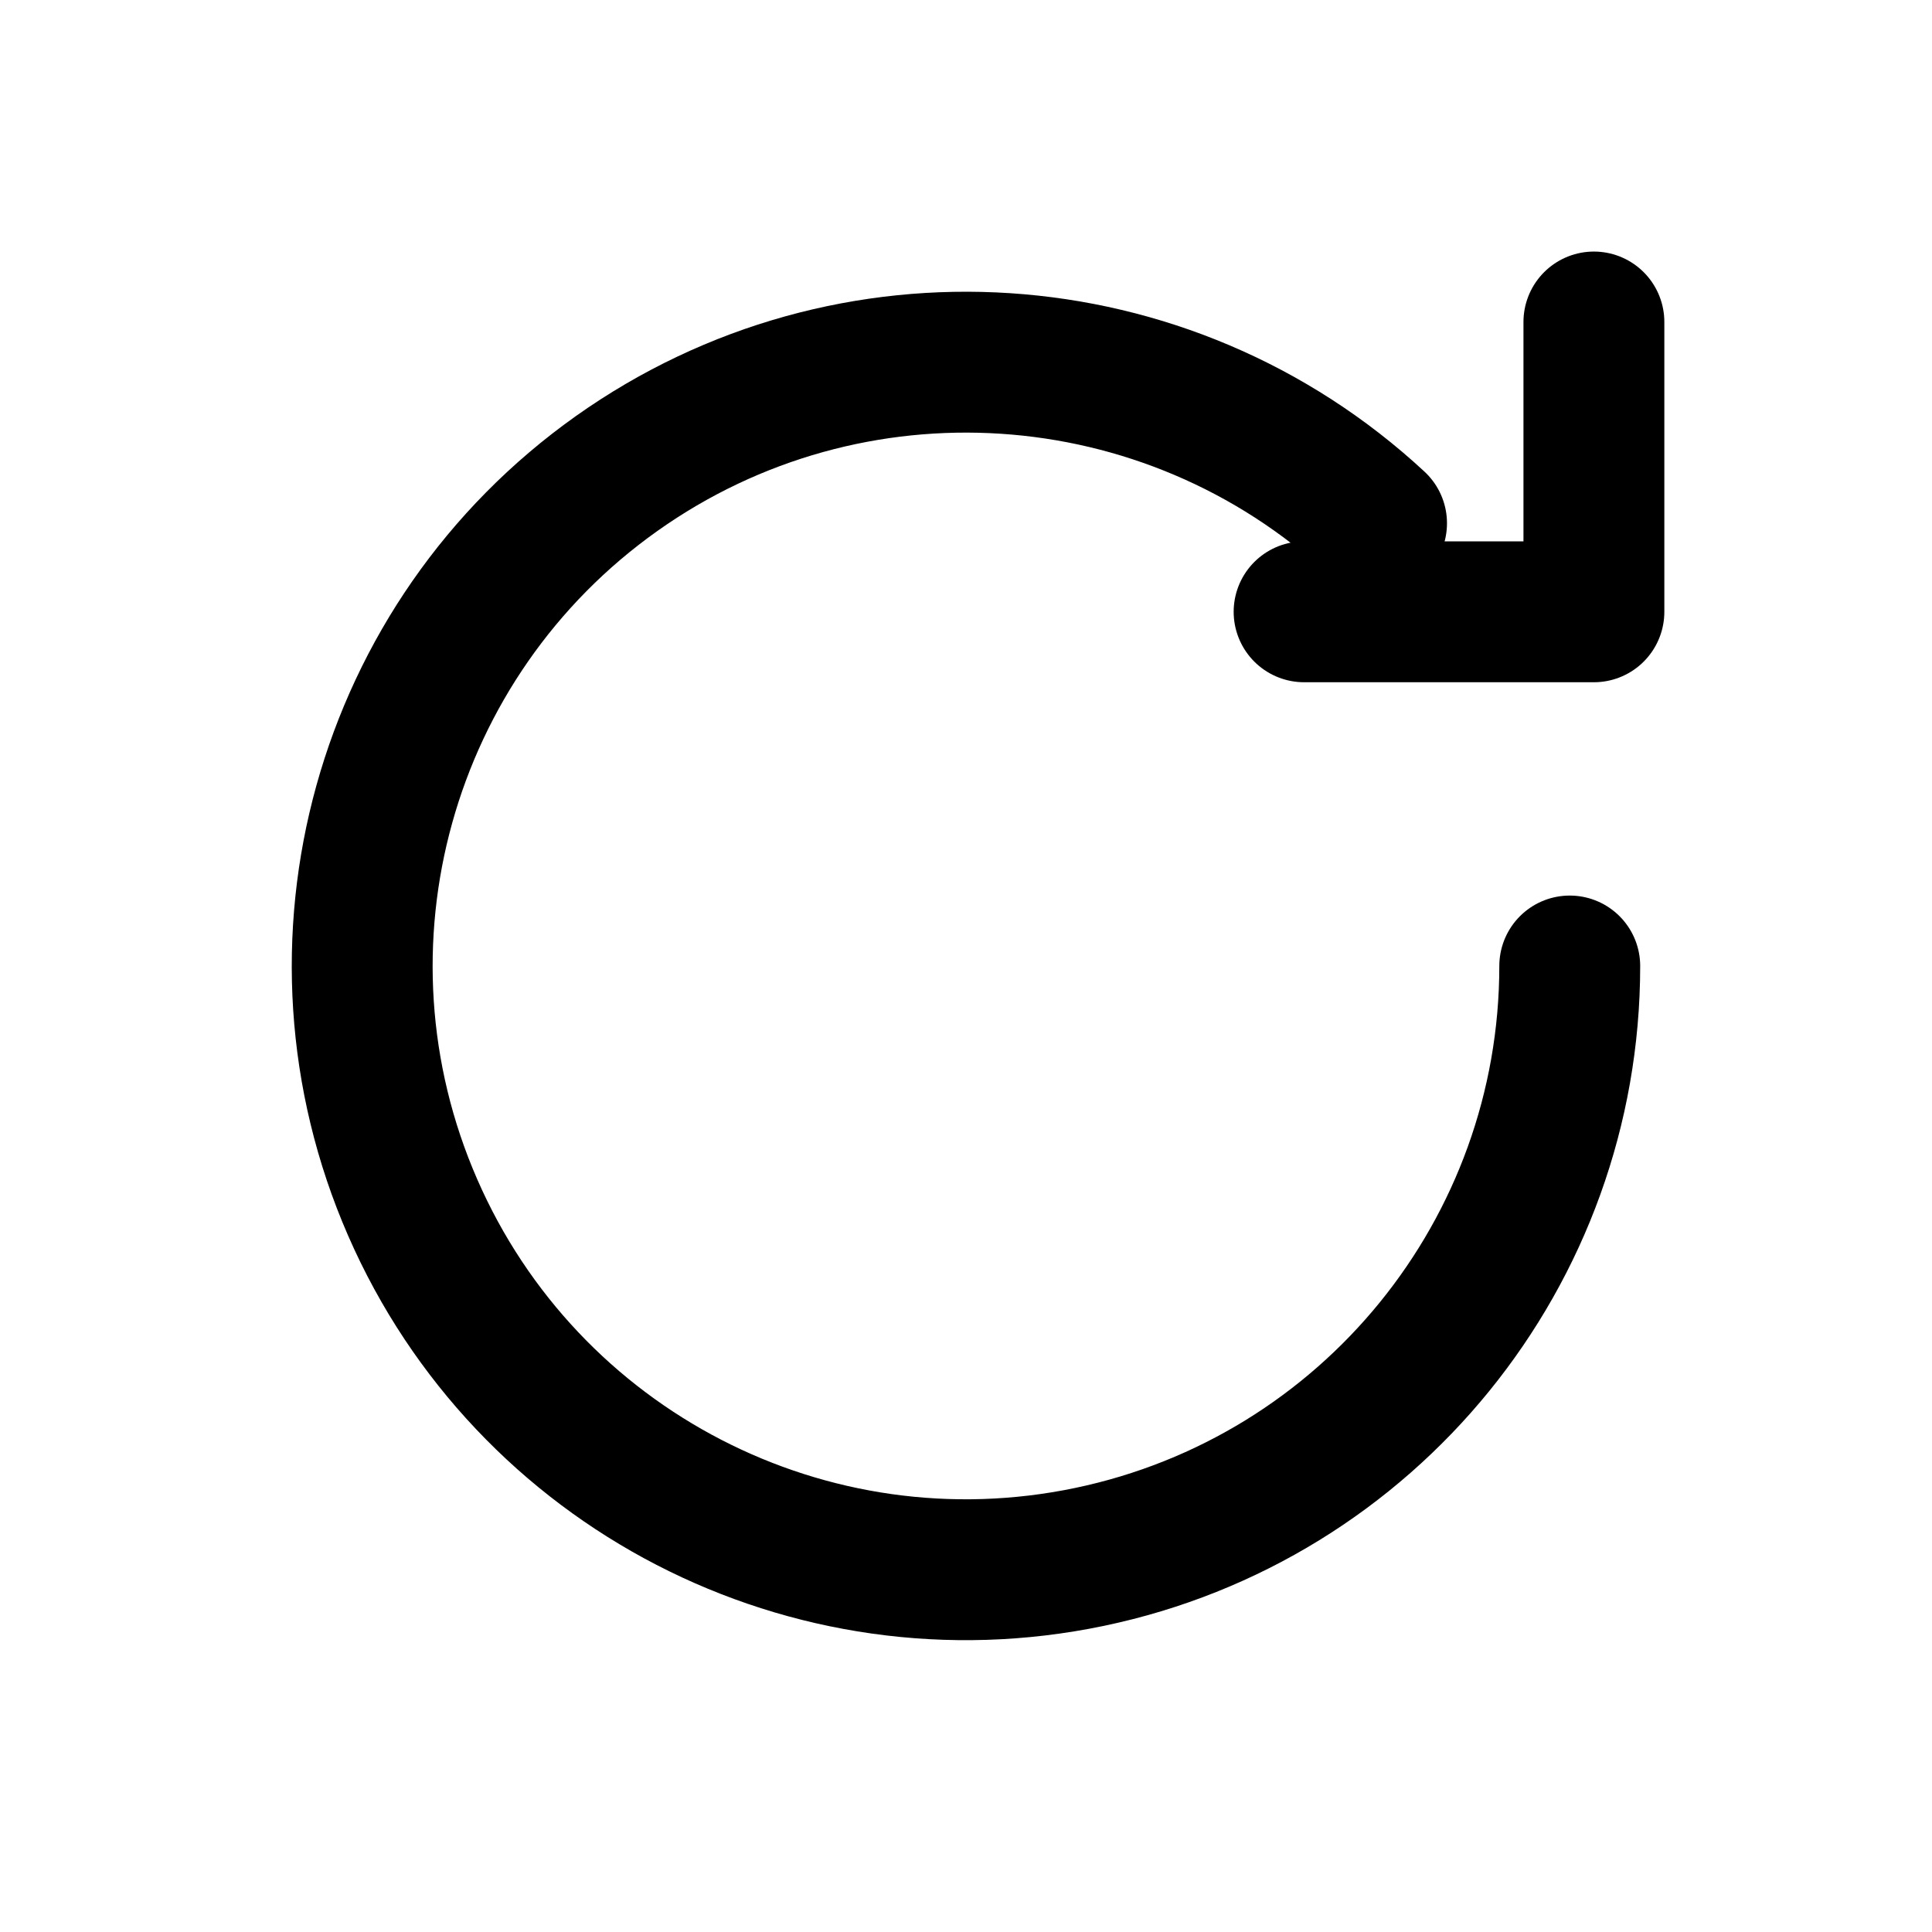
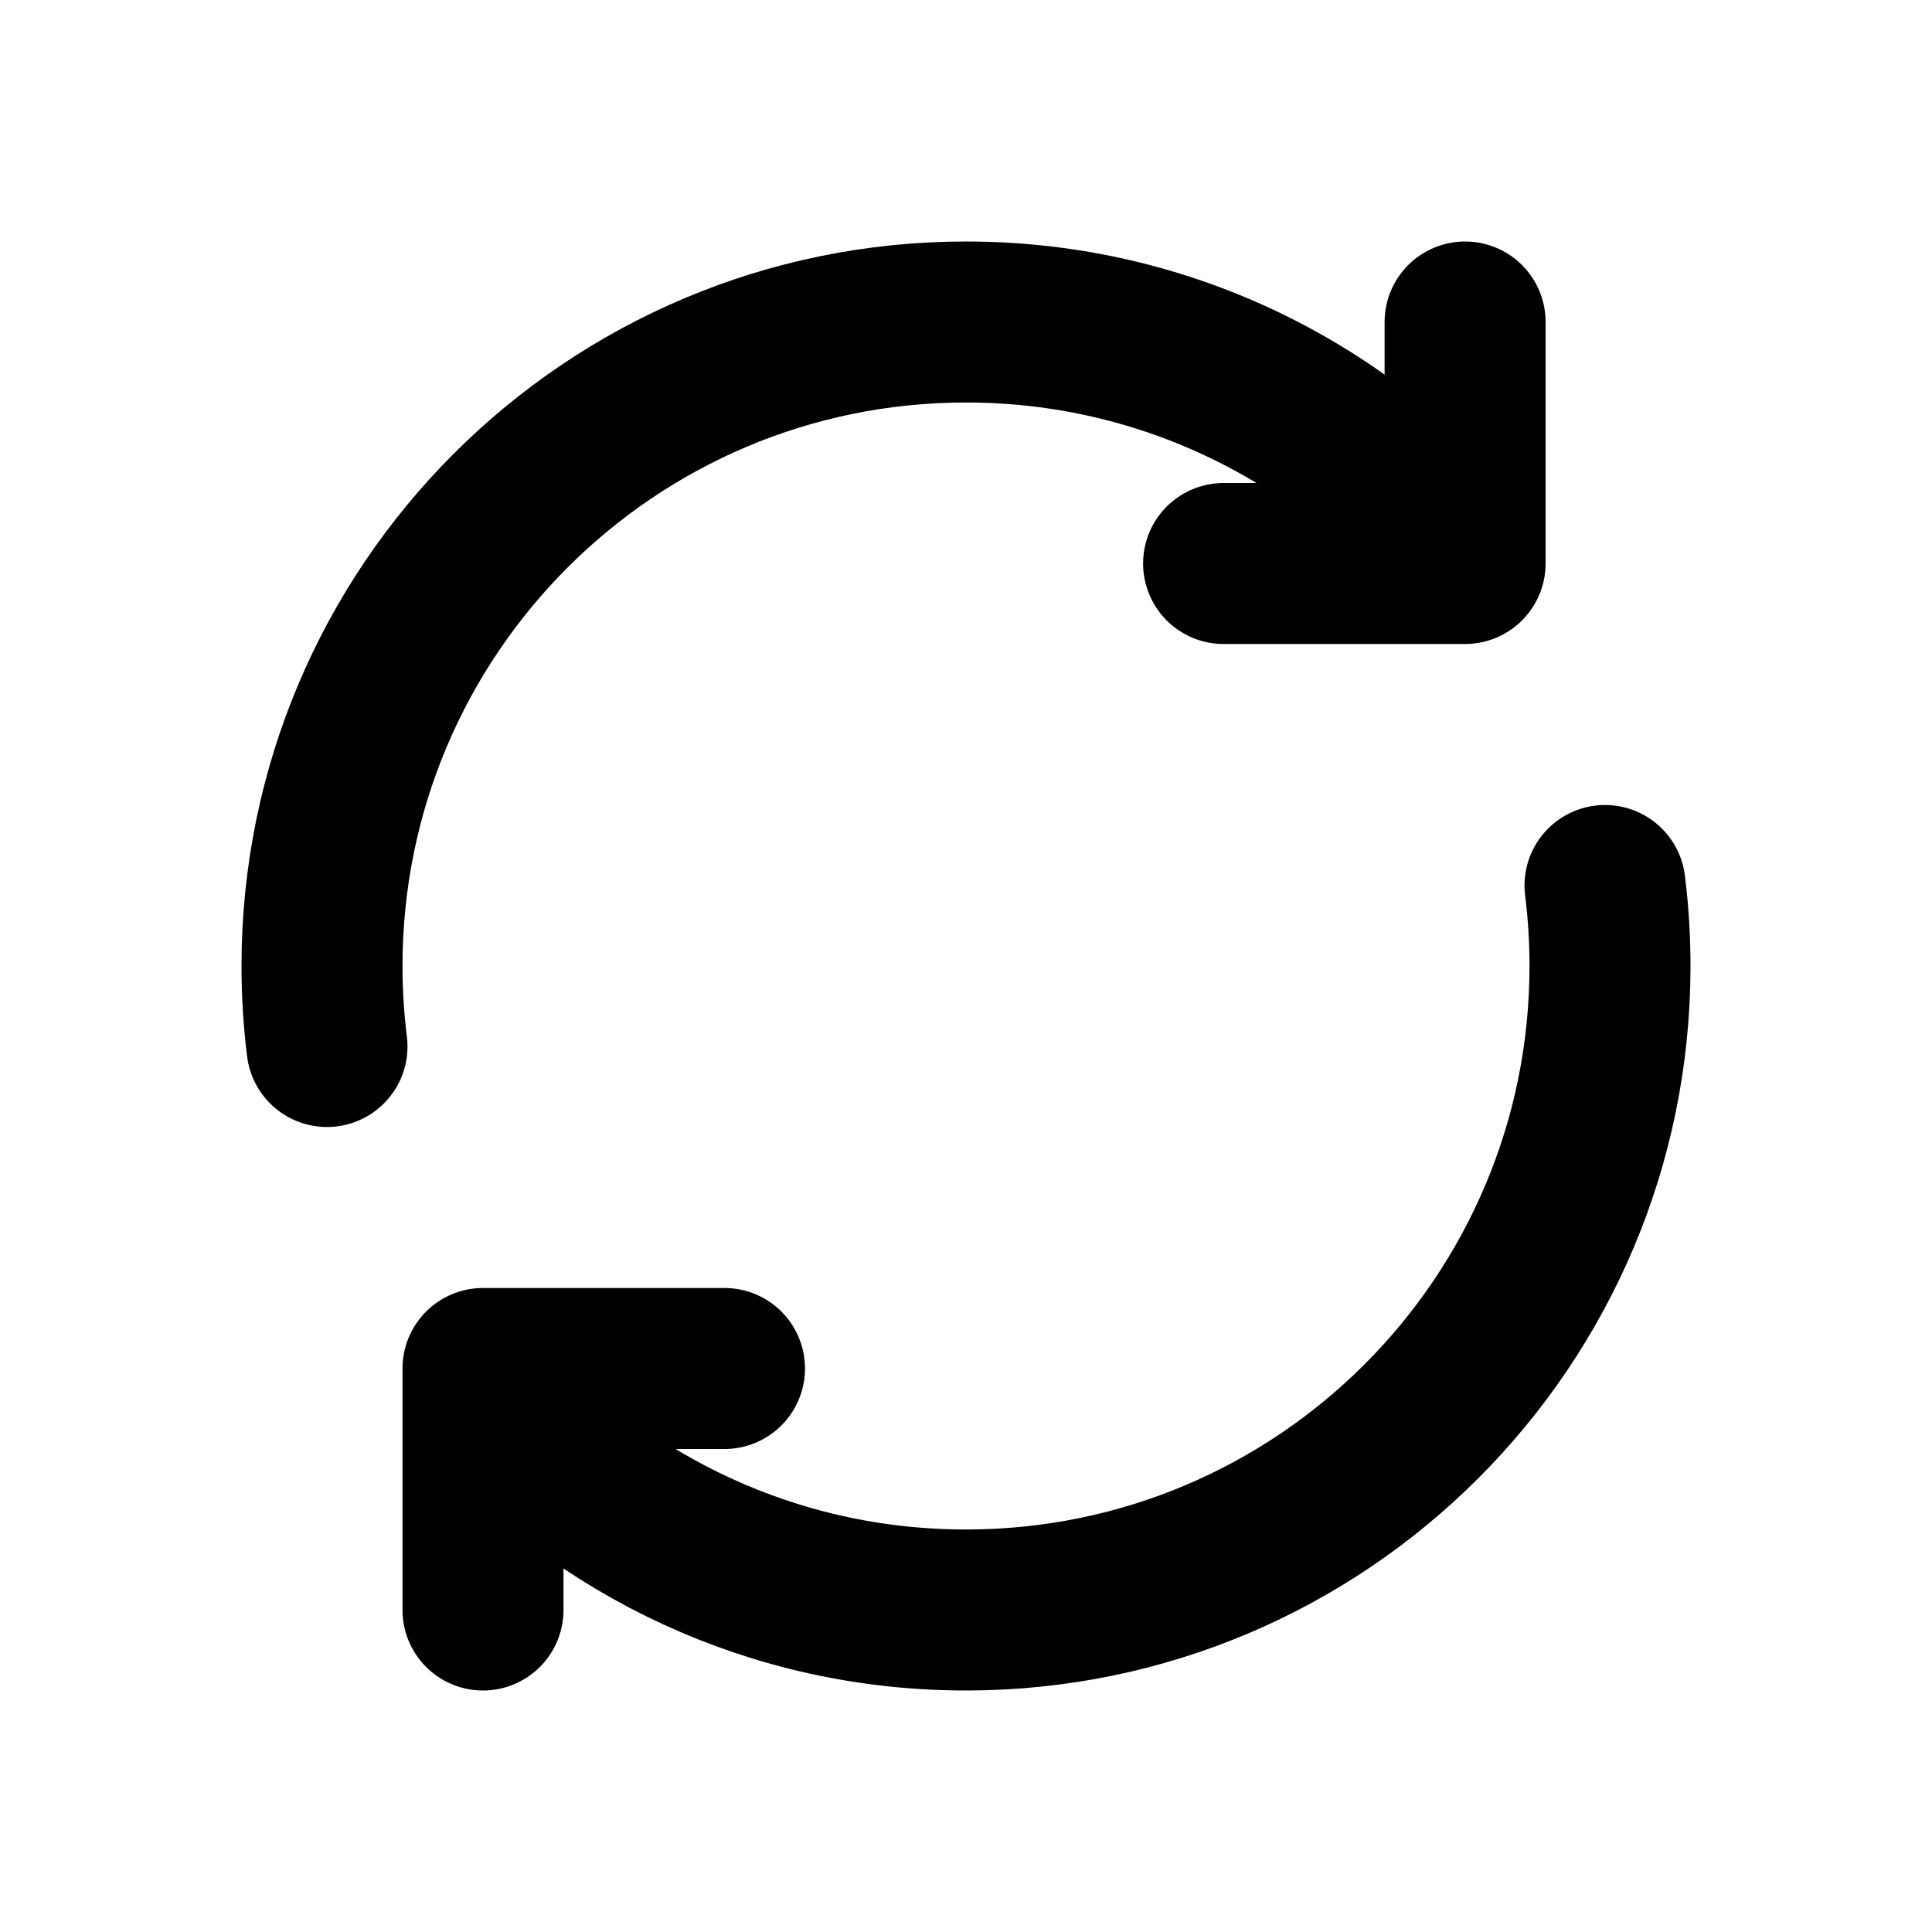
- <svg xmlns="http://www.w3.org/2000/svg" viewBox="0 0 24 24" fill="none" stroke="#000" stroke-width="1.75" stroke-linecap="round" stroke-linejoin="round">
-   <path d="M19.5 12a7.5 7.5 0 11-2.4-5.5" />
-   <path d="M19.8 4v3.6h-3.6" />
+ <svg xmlns="http://www.w3.org/2000/svg" width="800px" height="800px" viewBox="0 0 24 24" fill="none">
+   <path d="M4.062 13C4.021 12.672 4 12.339 4 12C4 7.582 7.582 4 12 4C14.501 4 16.733 5.147 18.2 6.944M19.938 11C19.979 11.328 20 11.661 20 12C20 16.418 16.418 20 12 20C9.611 20 7.466 18.953 6 17.292M9 17H6V17.292M18.2 4V6.944M18.2 6.944V7L15.2 7M6 20V17.292" stroke="#000000" stroke-width="2" stroke-linecap="round" stroke-linejoin="round" />
</svg>
